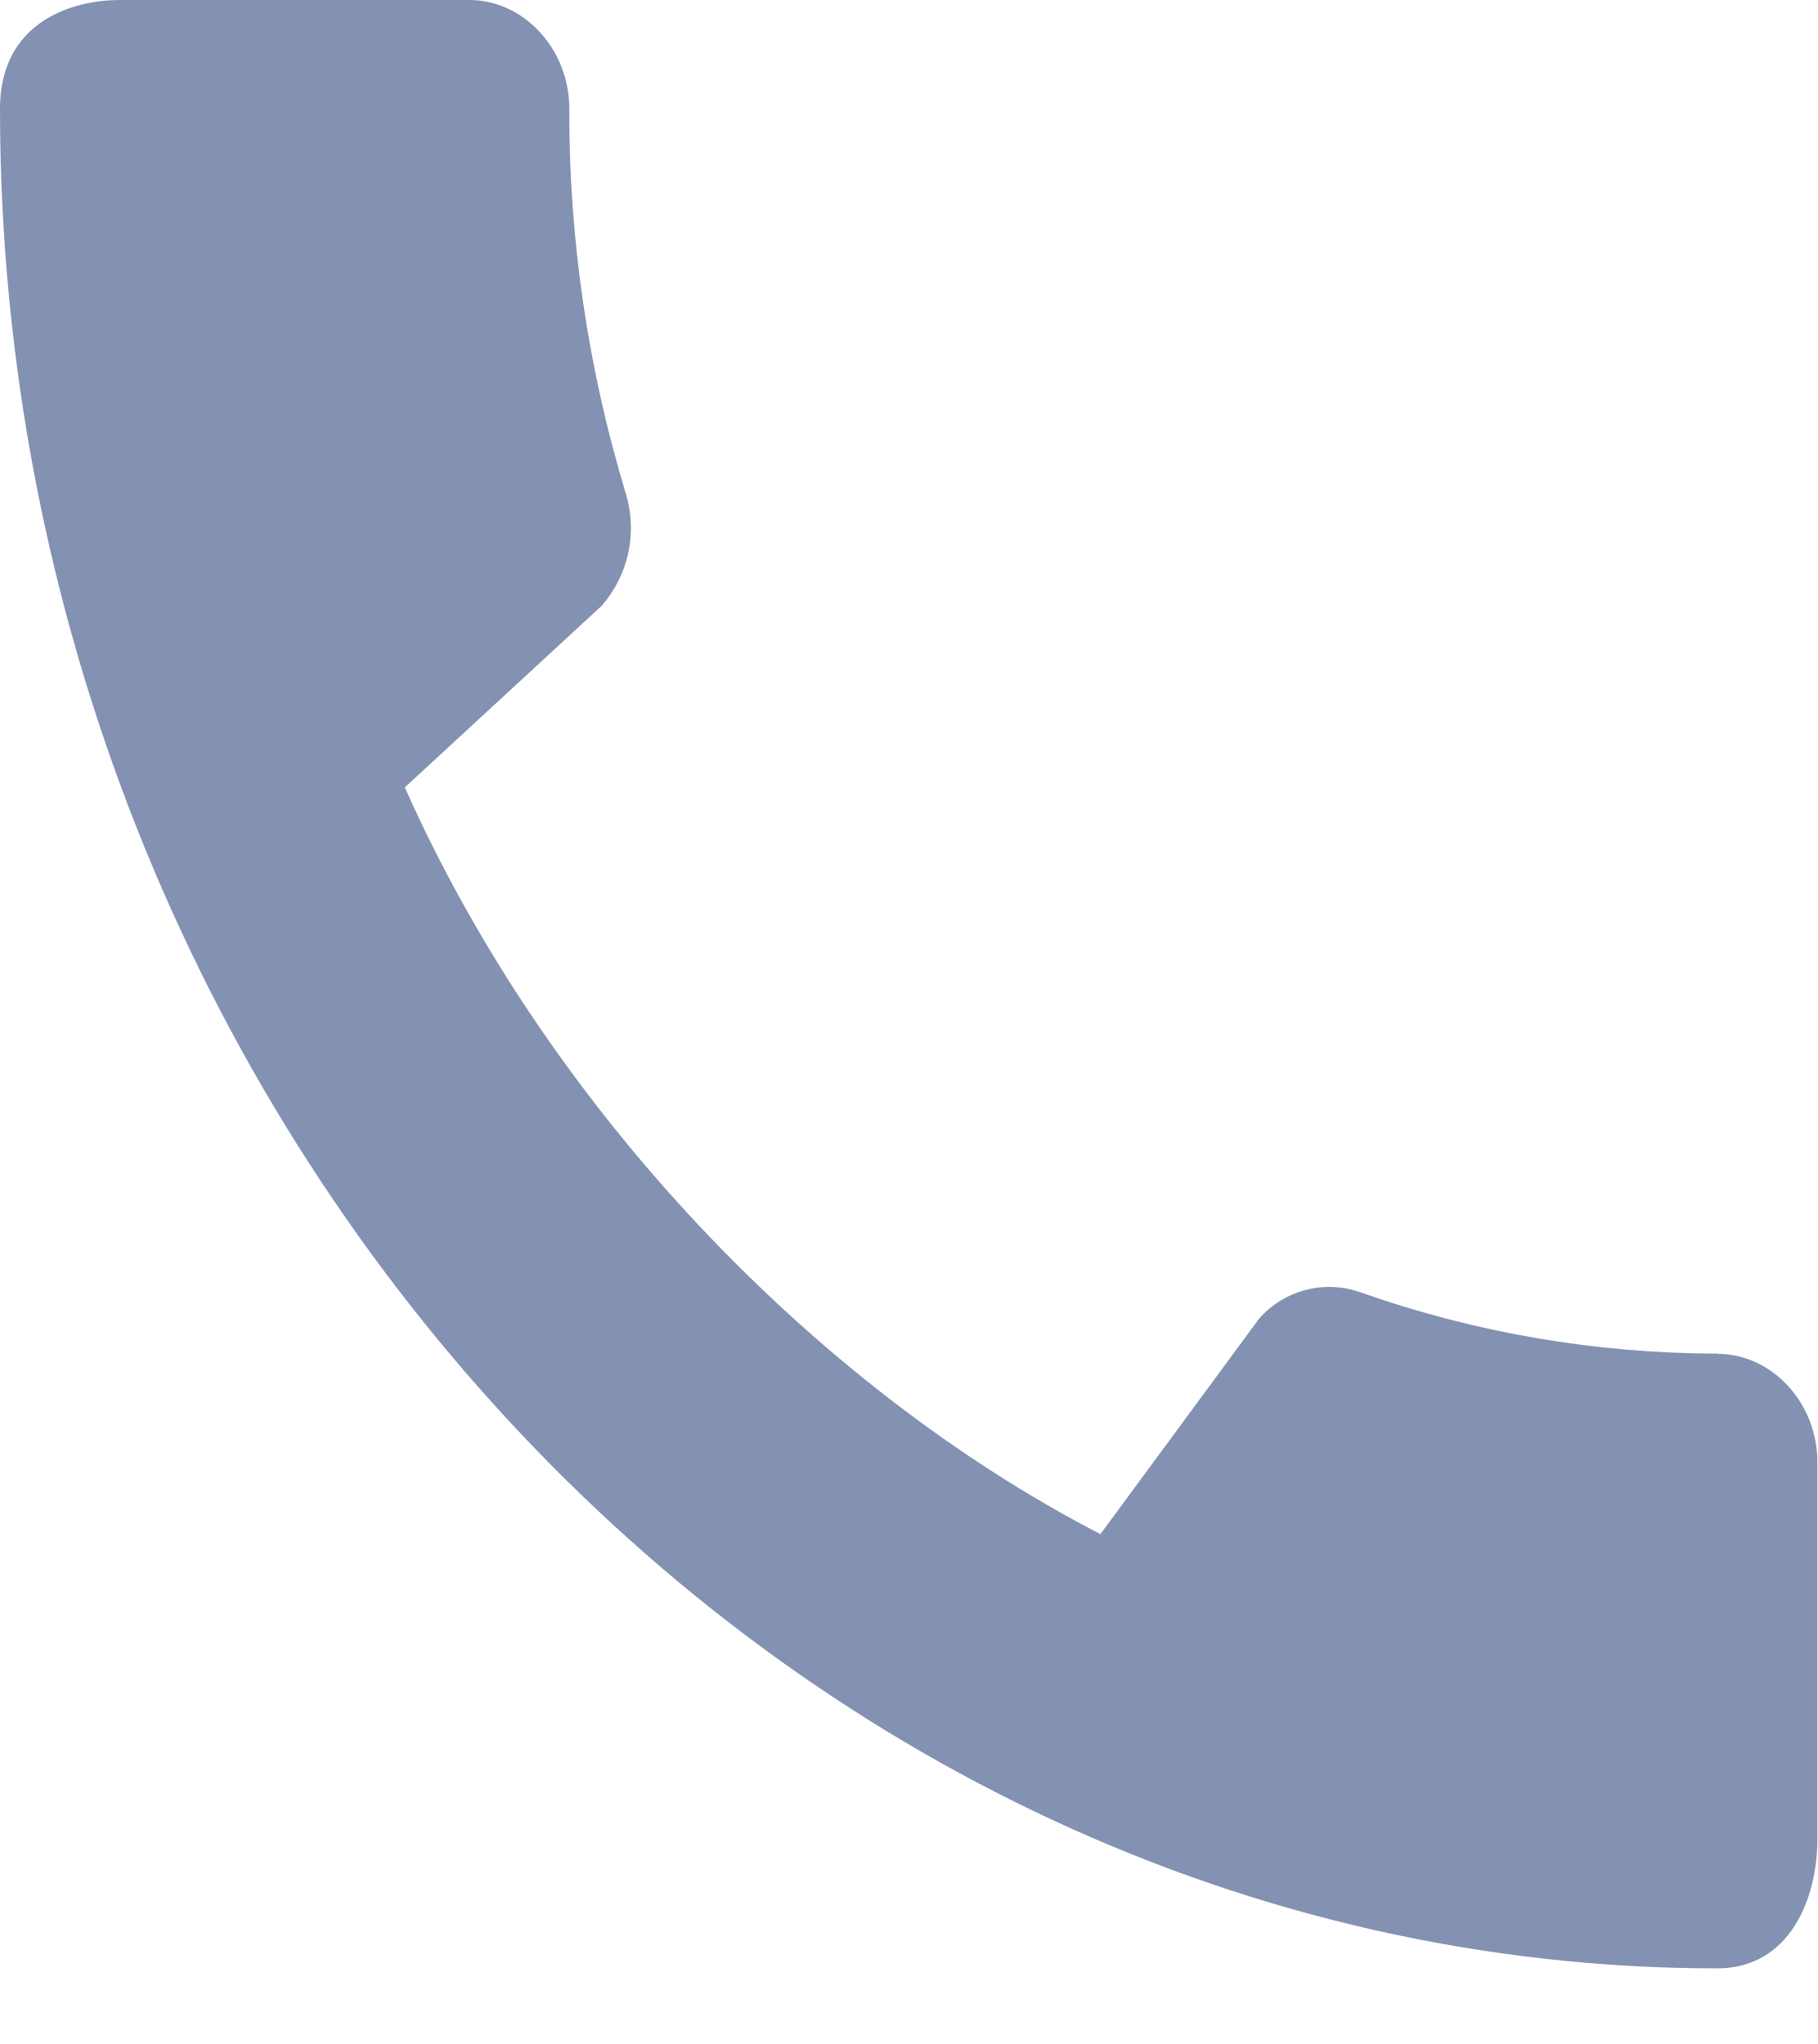
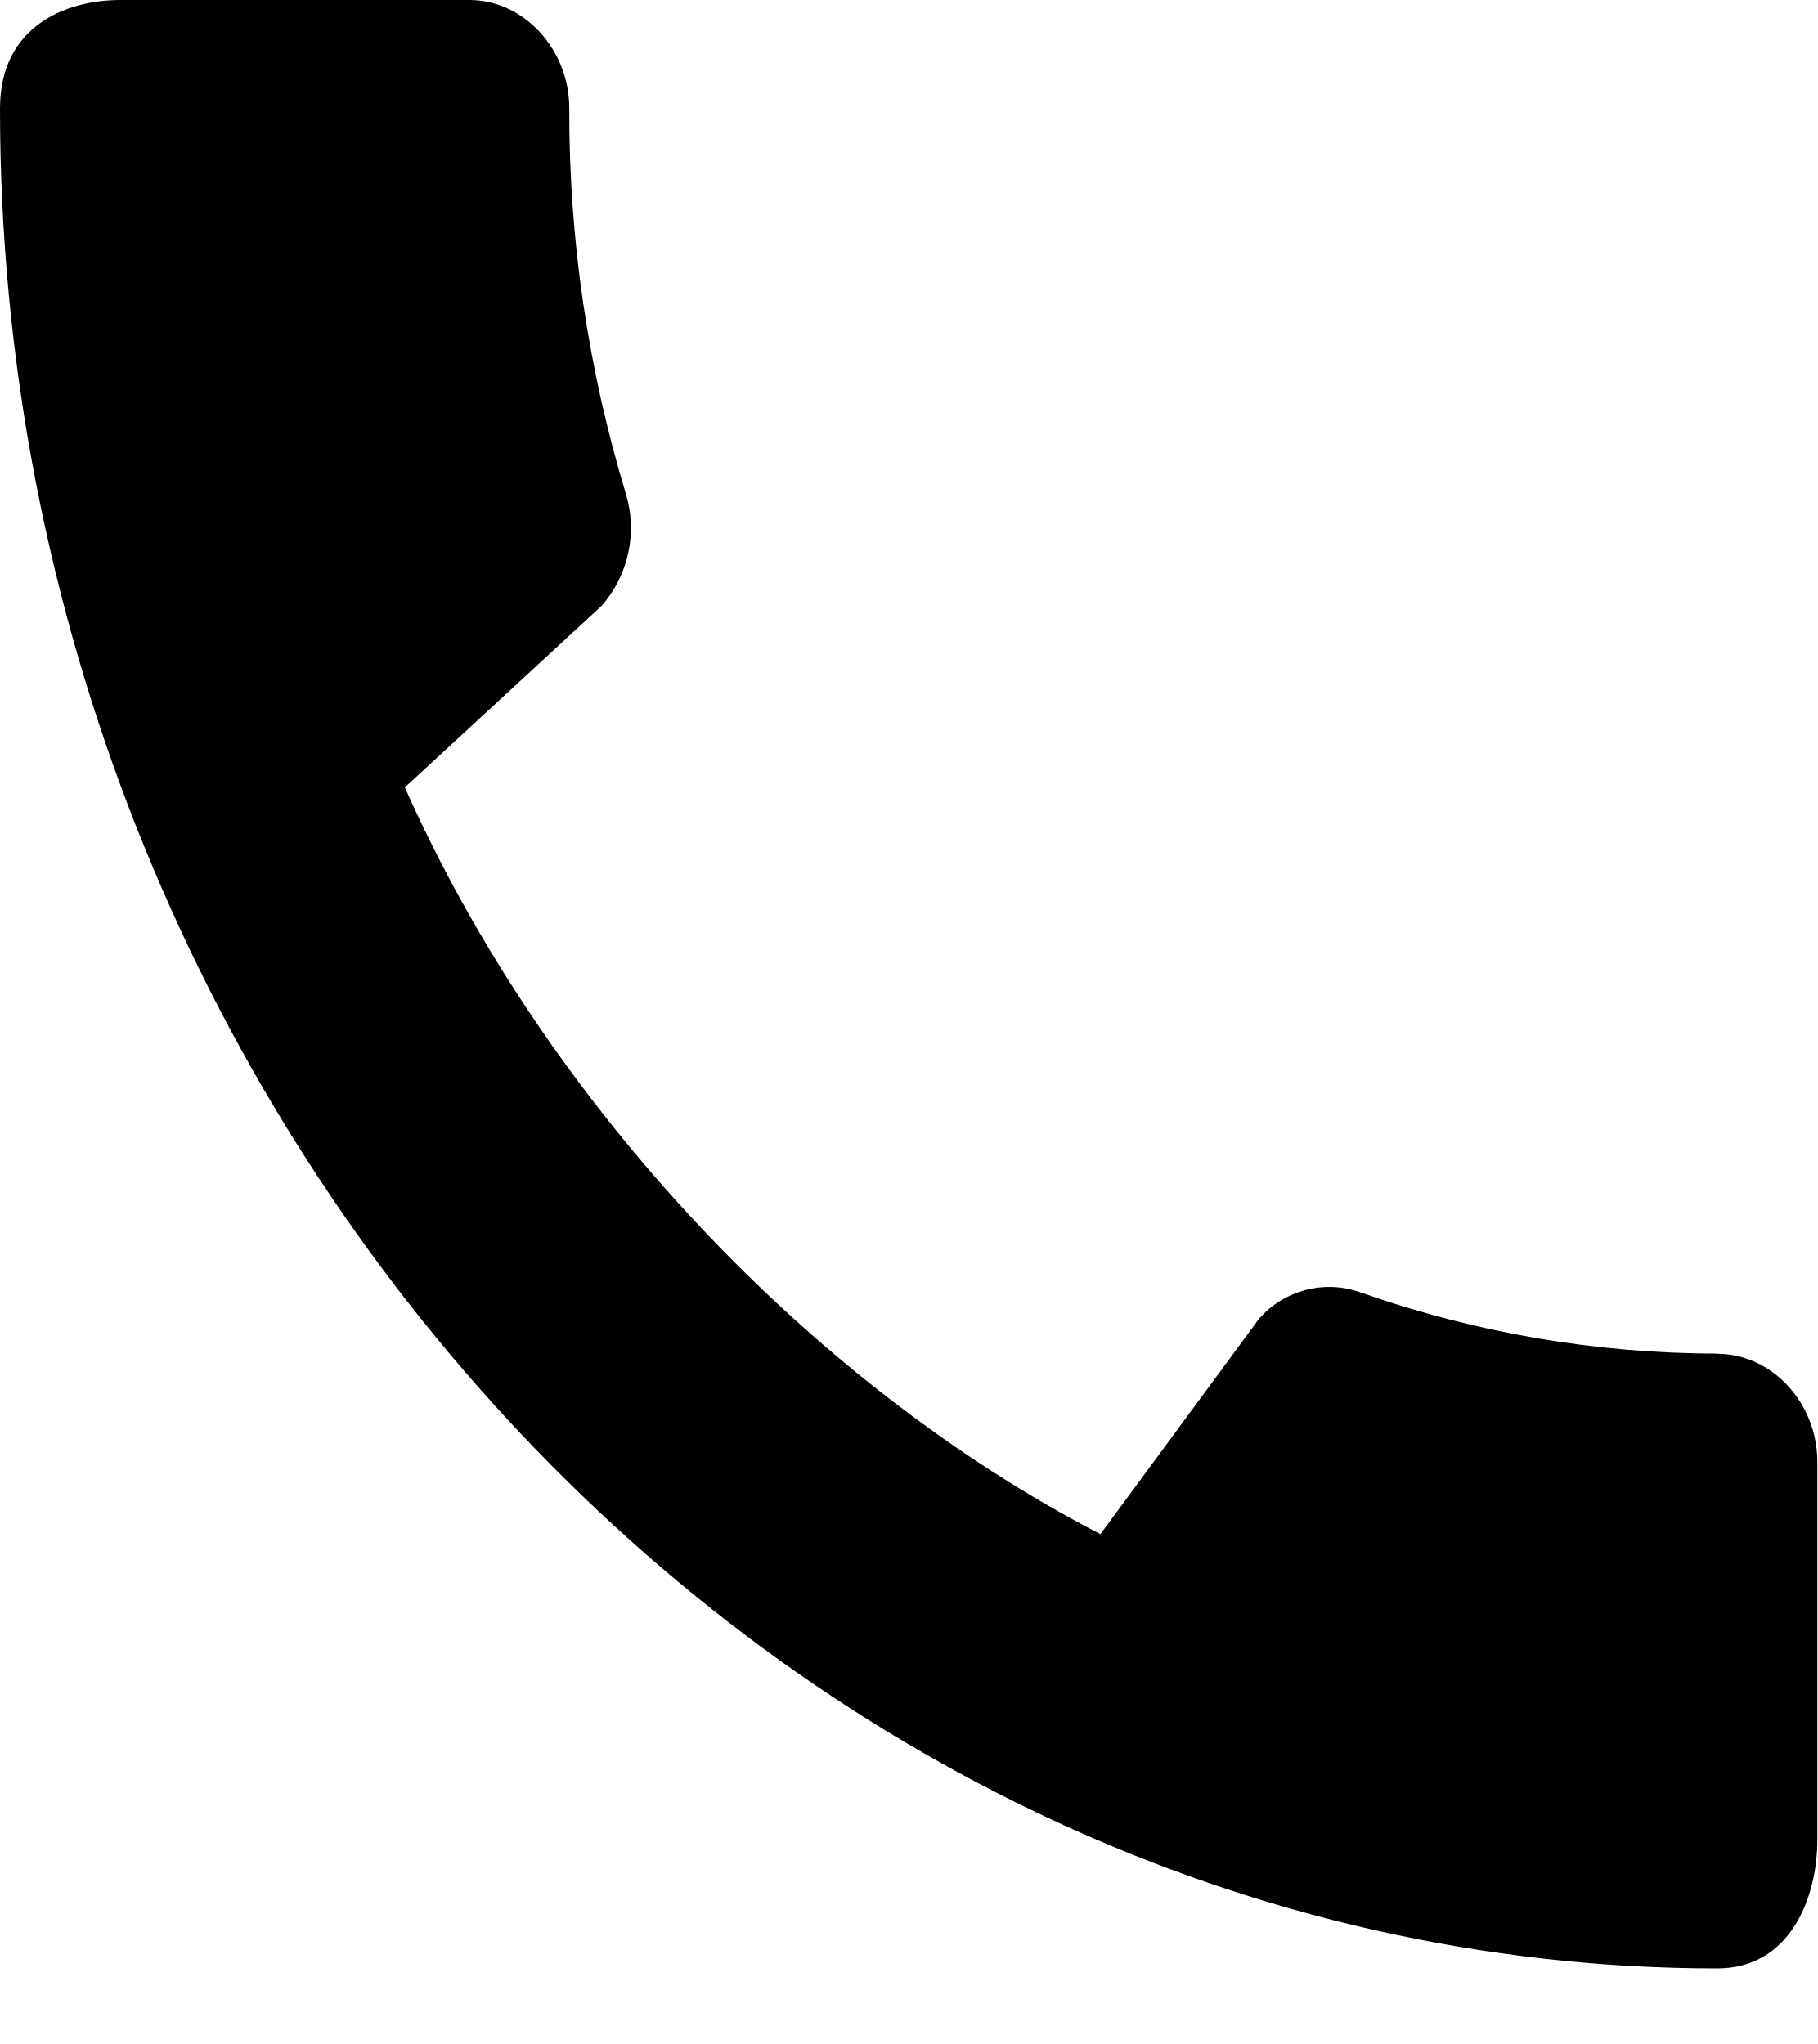
- <svg xmlns="http://www.w3.org/2000/svg" width="8" height="9" fill="none">
-   <path d="M7.56 5.96a4.73 4.73 0 01-1.569-.269.411.411 0 00-.449.116l-.698.948c-1.257-.65-2.435-1.878-3.062-3.288l.867-.8a.521.521 0 00.107-.49 5.78 5.78 0 01-.25-1.7c0-.26-.2-.477-.44-.477H.53C.289 0 0 .116 0 .477c0 4.473 3.436 8.19 7.56 8.19.316 0 .44-.304.44-.568V6.437c0-.26-.2-.476-.44-.476z" fill="#8391B2" />
+ <svg xmlns="http://www.w3.org/2000/svg" width="8" height="9">
+   <path d="M7.56 5.96a4.73 4.73 0 01-1.569-.269.411.411 0 00-.449.116l-.698.948c-1.257-.65-2.435-1.878-3.062-3.288l.867-.8a.521.521 0 00.107-.49 5.78 5.78 0 01-.25-1.7c0-.26-.2-.477-.44-.477H.53C.289 0 0 .116 0 .477c0 4.473 3.436 8.19 7.56 8.19.316 0 .44-.304.44-.568V6.437c0-.26-.2-.476-.44-.476z" />
</svg>
